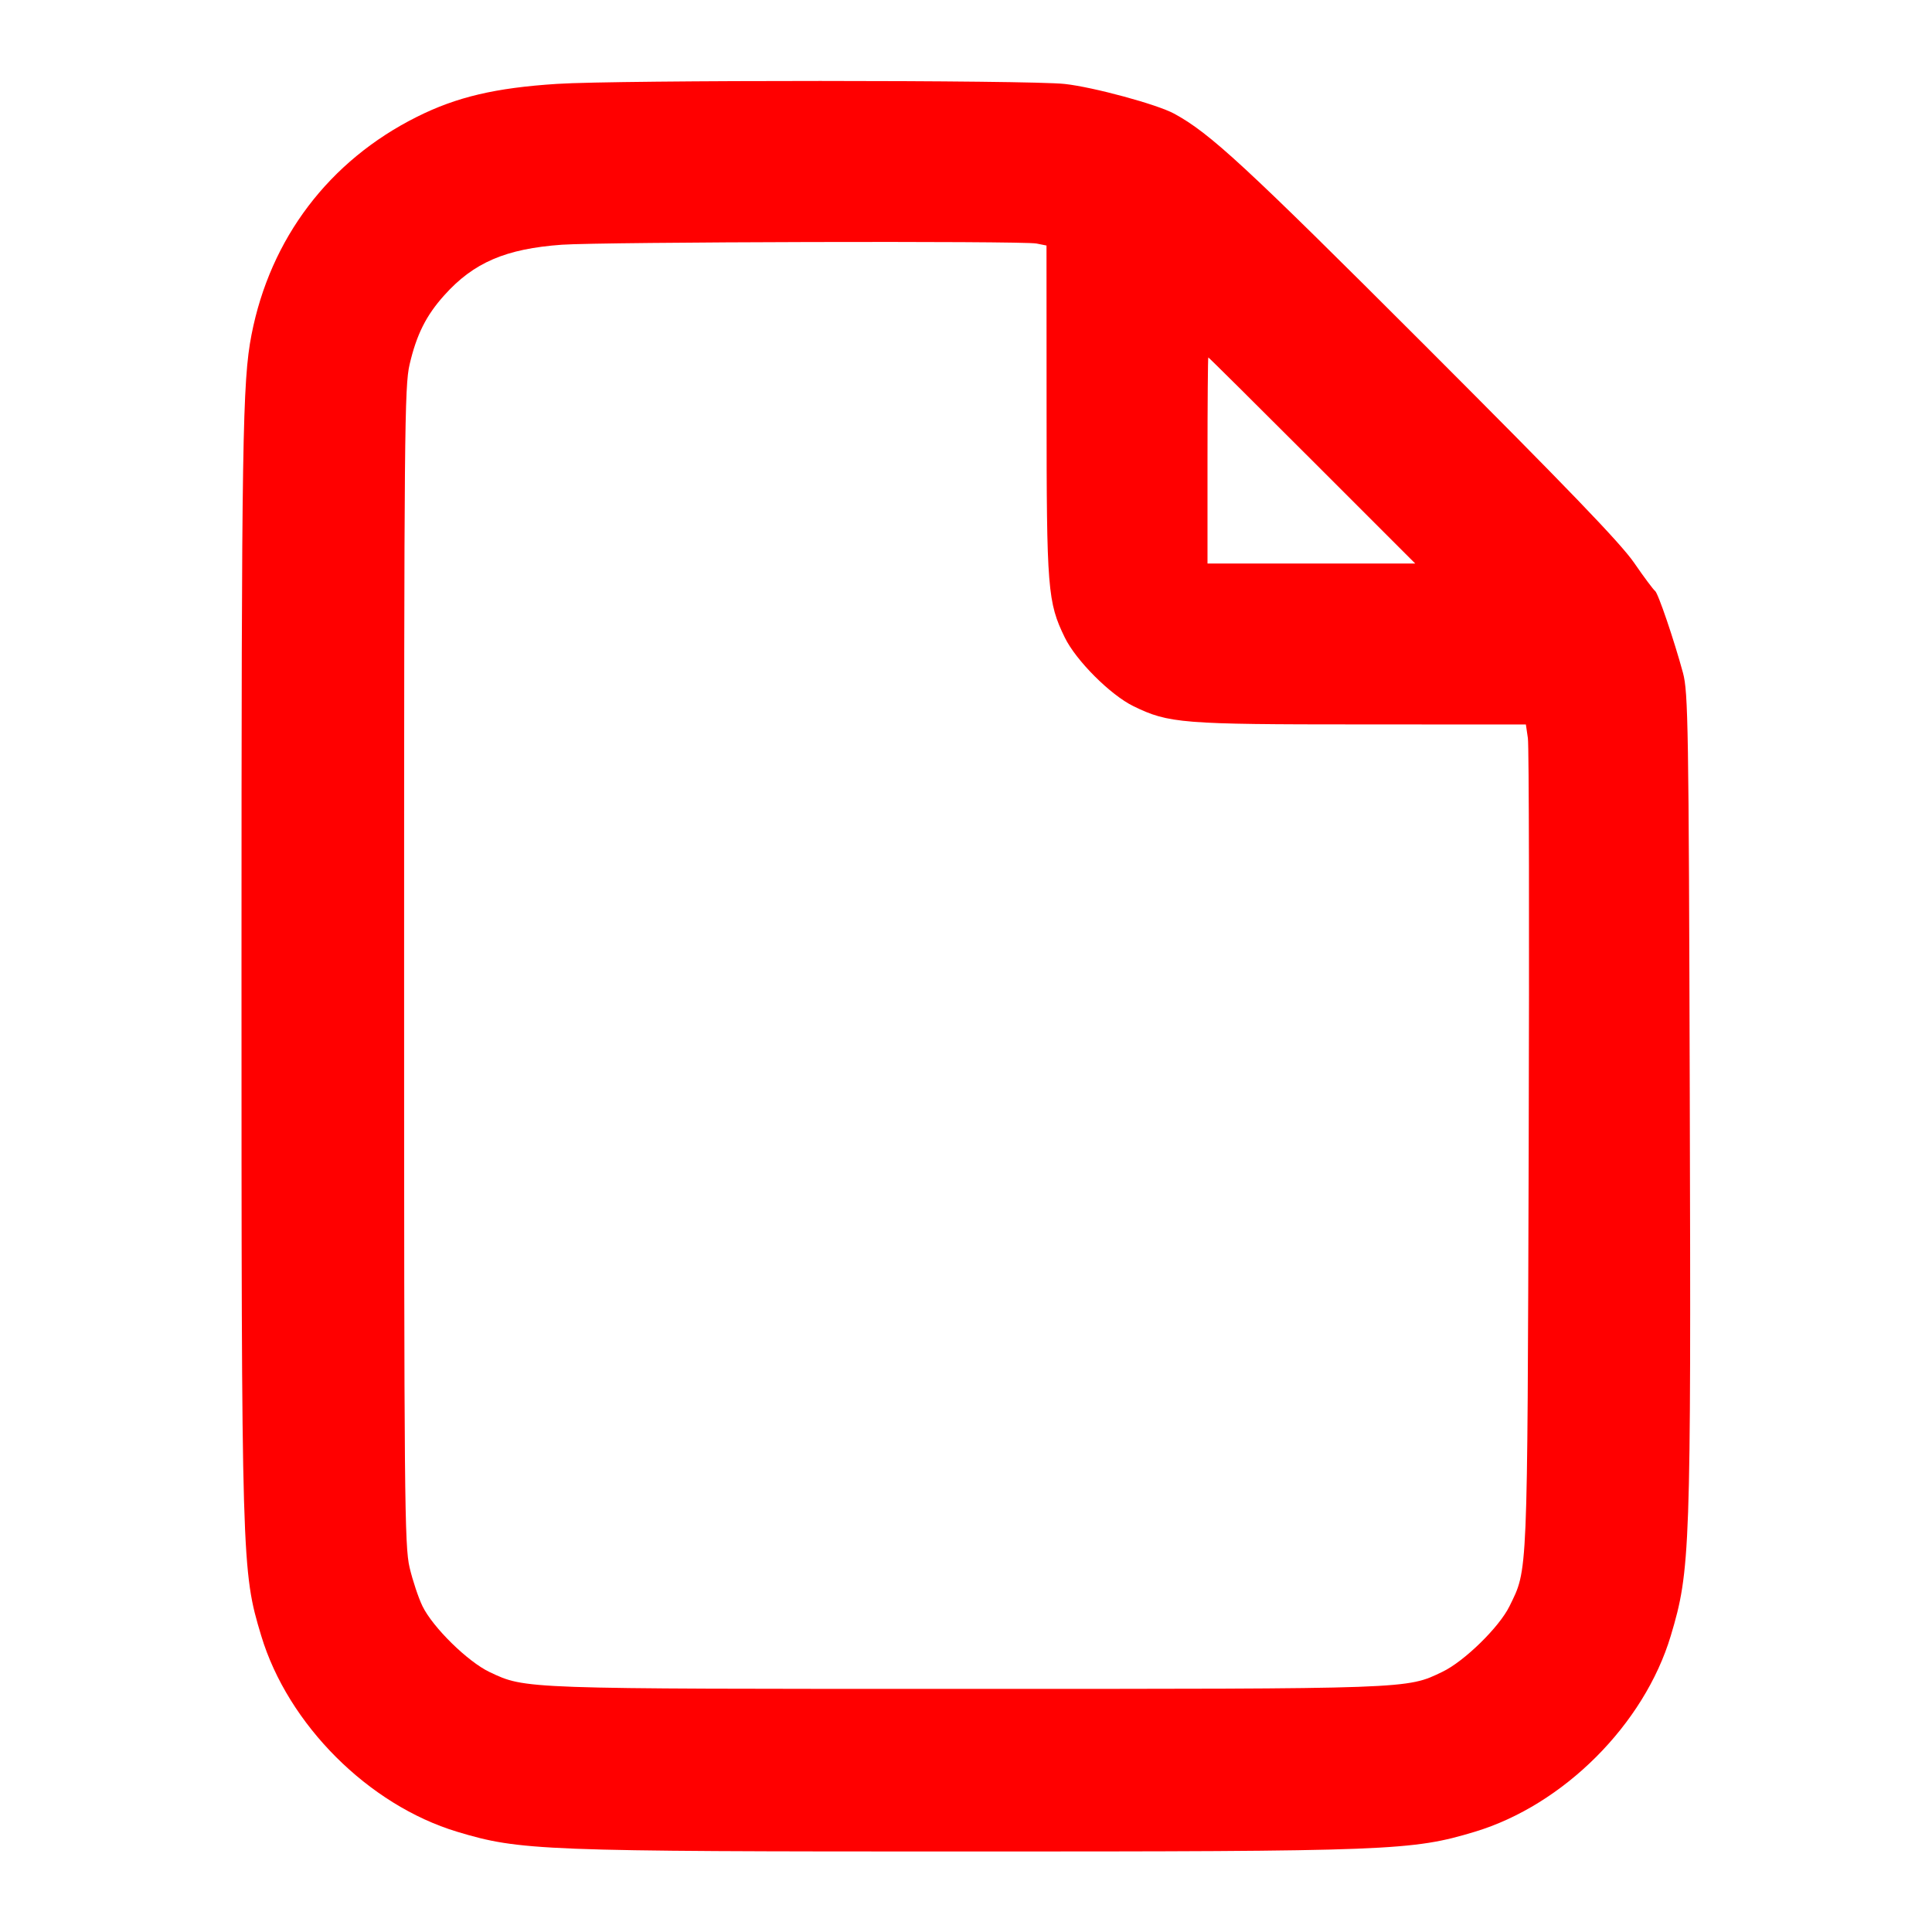
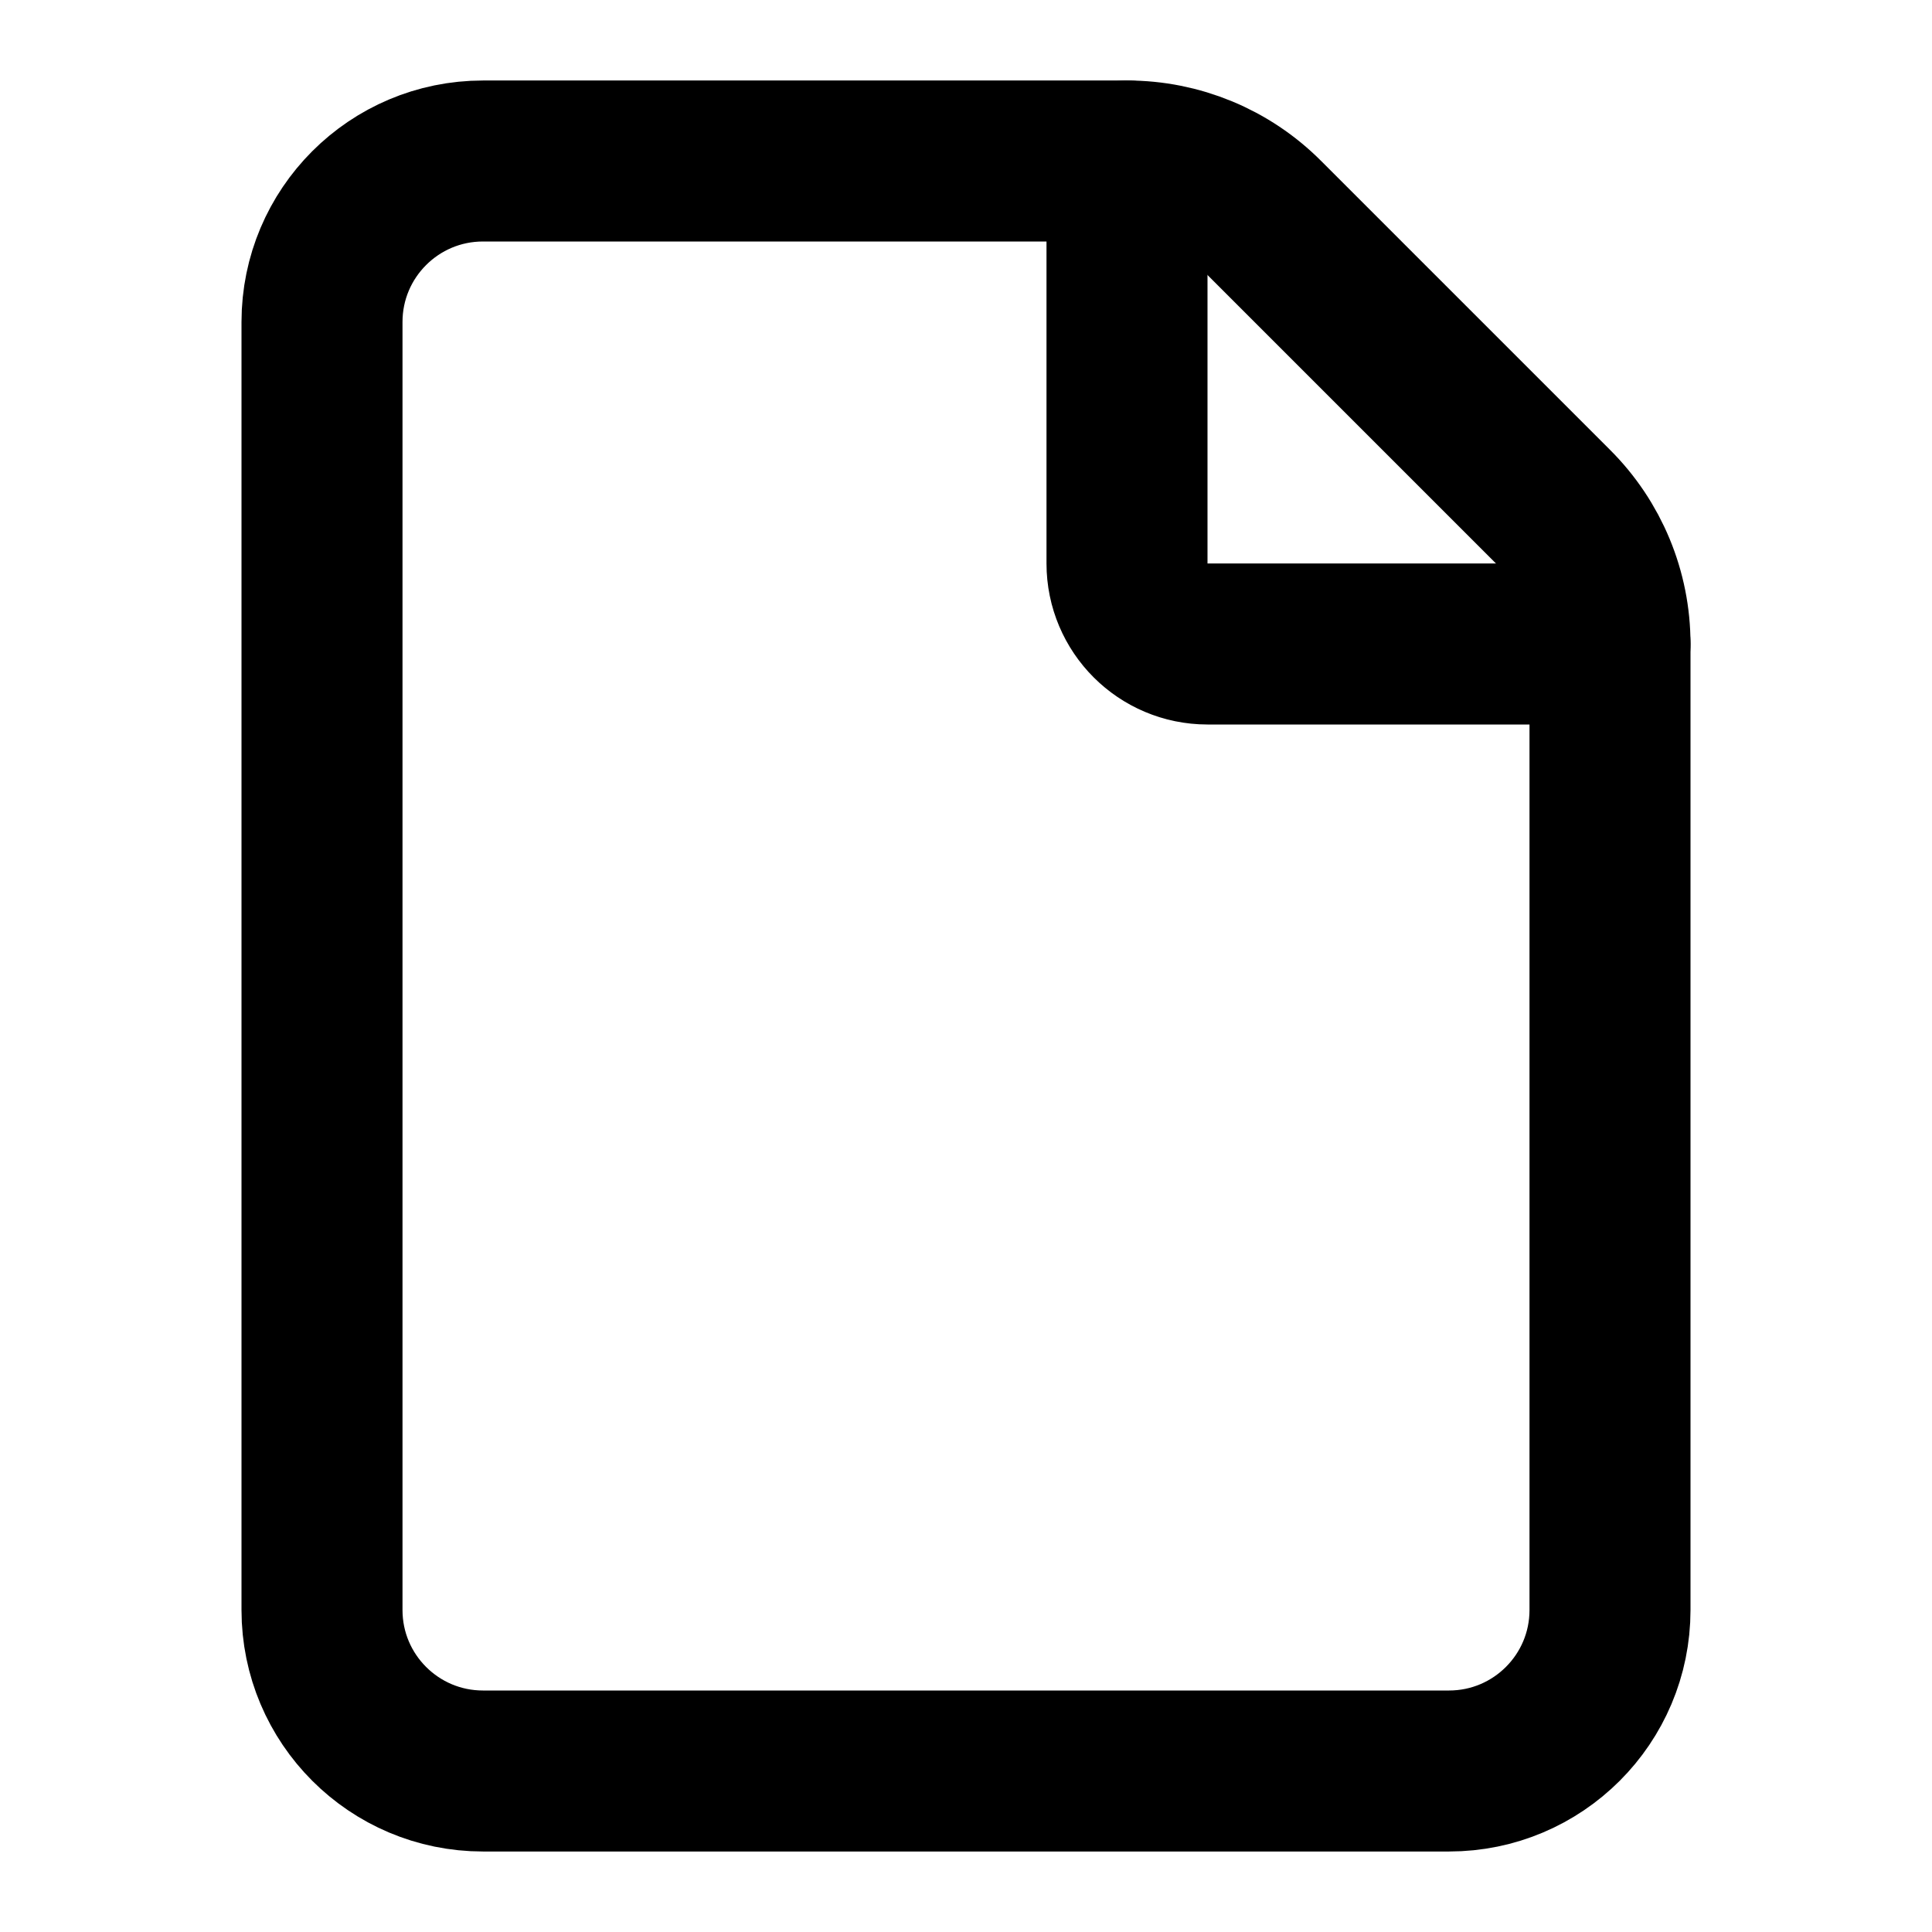
- <svg xmlns="http://www.w3.org/2000/svg" width="24" height="24" viewBox="0 0 24 24" fill="none">
-   <path fill-rule="evenodd" clip-rule="evenodd" d="M6.92 1.042C6.155 1.091 5.674 1.204 5.18 1.451C4.089 1.996 3.357 2.961 3.124 4.16C3.012 4.738 3 5.47 3 12C3 19.433 3.002 19.515 3.245 20.32C3.577 21.422 4.578 22.423 5.68 22.755C6.46 22.99 6.716 23 12 23C17.284 23 17.54 22.99 18.32 22.755C19.422 22.423 20.425 21.421 20.755 20.32C20.998 19.508 21.007 19.273 20.991 13.62C20.978 9.01 20.971 8.6 20.907 8.36C20.796 7.951 20.596 7.362 20.559 7.34C20.541 7.328 20.423 7.171 20.298 6.989C20.128 6.744 19.467 6.058 17.705 4.295C15.458 2.048 15.03 1.653 14.584 1.411C14.374 1.297 13.583 1.082 13.227 1.043C12.792 0.994 7.667 0.993 6.92 1.042ZM12.875 3.025L13 3.05L13.001 5.095C13.001 7.32 13.014 7.482 13.227 7.919C13.366 8.205 13.795 8.634 14.081 8.773C14.518 8.986 14.679 8.999 16.908 8.999L18.955 9L18.98 9.17C18.994 9.264 18.998 11.563 18.99 14.28C18.973 19.648 18.98 19.485 18.752 19.952C18.626 20.211 18.19 20.638 17.918 20.768C17.471 20.983 17.547 20.98 12 20.98C6.462 20.98 6.533 20.983 6.082 20.771C5.812 20.643 5.377 20.217 5.248 19.952C5.198 19.849 5.126 19.633 5.088 19.472C5.025 19.202 5.02 18.63 5.02 12C5.02 5.37 5.025 4.798 5.088 4.528C5.175 4.155 5.294 3.918 5.52 3.667C5.884 3.261 6.283 3.09 6.98 3.04C7.482 3.005 12.705 2.991 12.875 3.025ZM16.3 5.72L17.58 7H16.29H15V5.72C15 5.016 15.005 4.44 15.01 4.44C15.016 4.44 15.596 5.016 16.3 5.72Z" fill="#FF0000" />
+ <svg xmlns="http://www.w3.org/2000/svg" width="24" height="24" viewBox="0 0 24 24" fill="none" stroke="currentColor" stroke-width="2" stroke-linecap="round" stroke-linejoin="round">
+   <path d="M6 22a2 2 0 0 1-2-2V4a2 2 0 0 1 2-2h8a2.4 2.4 0 0 1 1.704.706l3.588 3.588A2.4 2.4 0 0 1 20 8v12a2 2 0 0 1-2 2z" />
+   <path d="M14 2v5a1 1 0 0 0 1 1h5" />
</svg>
